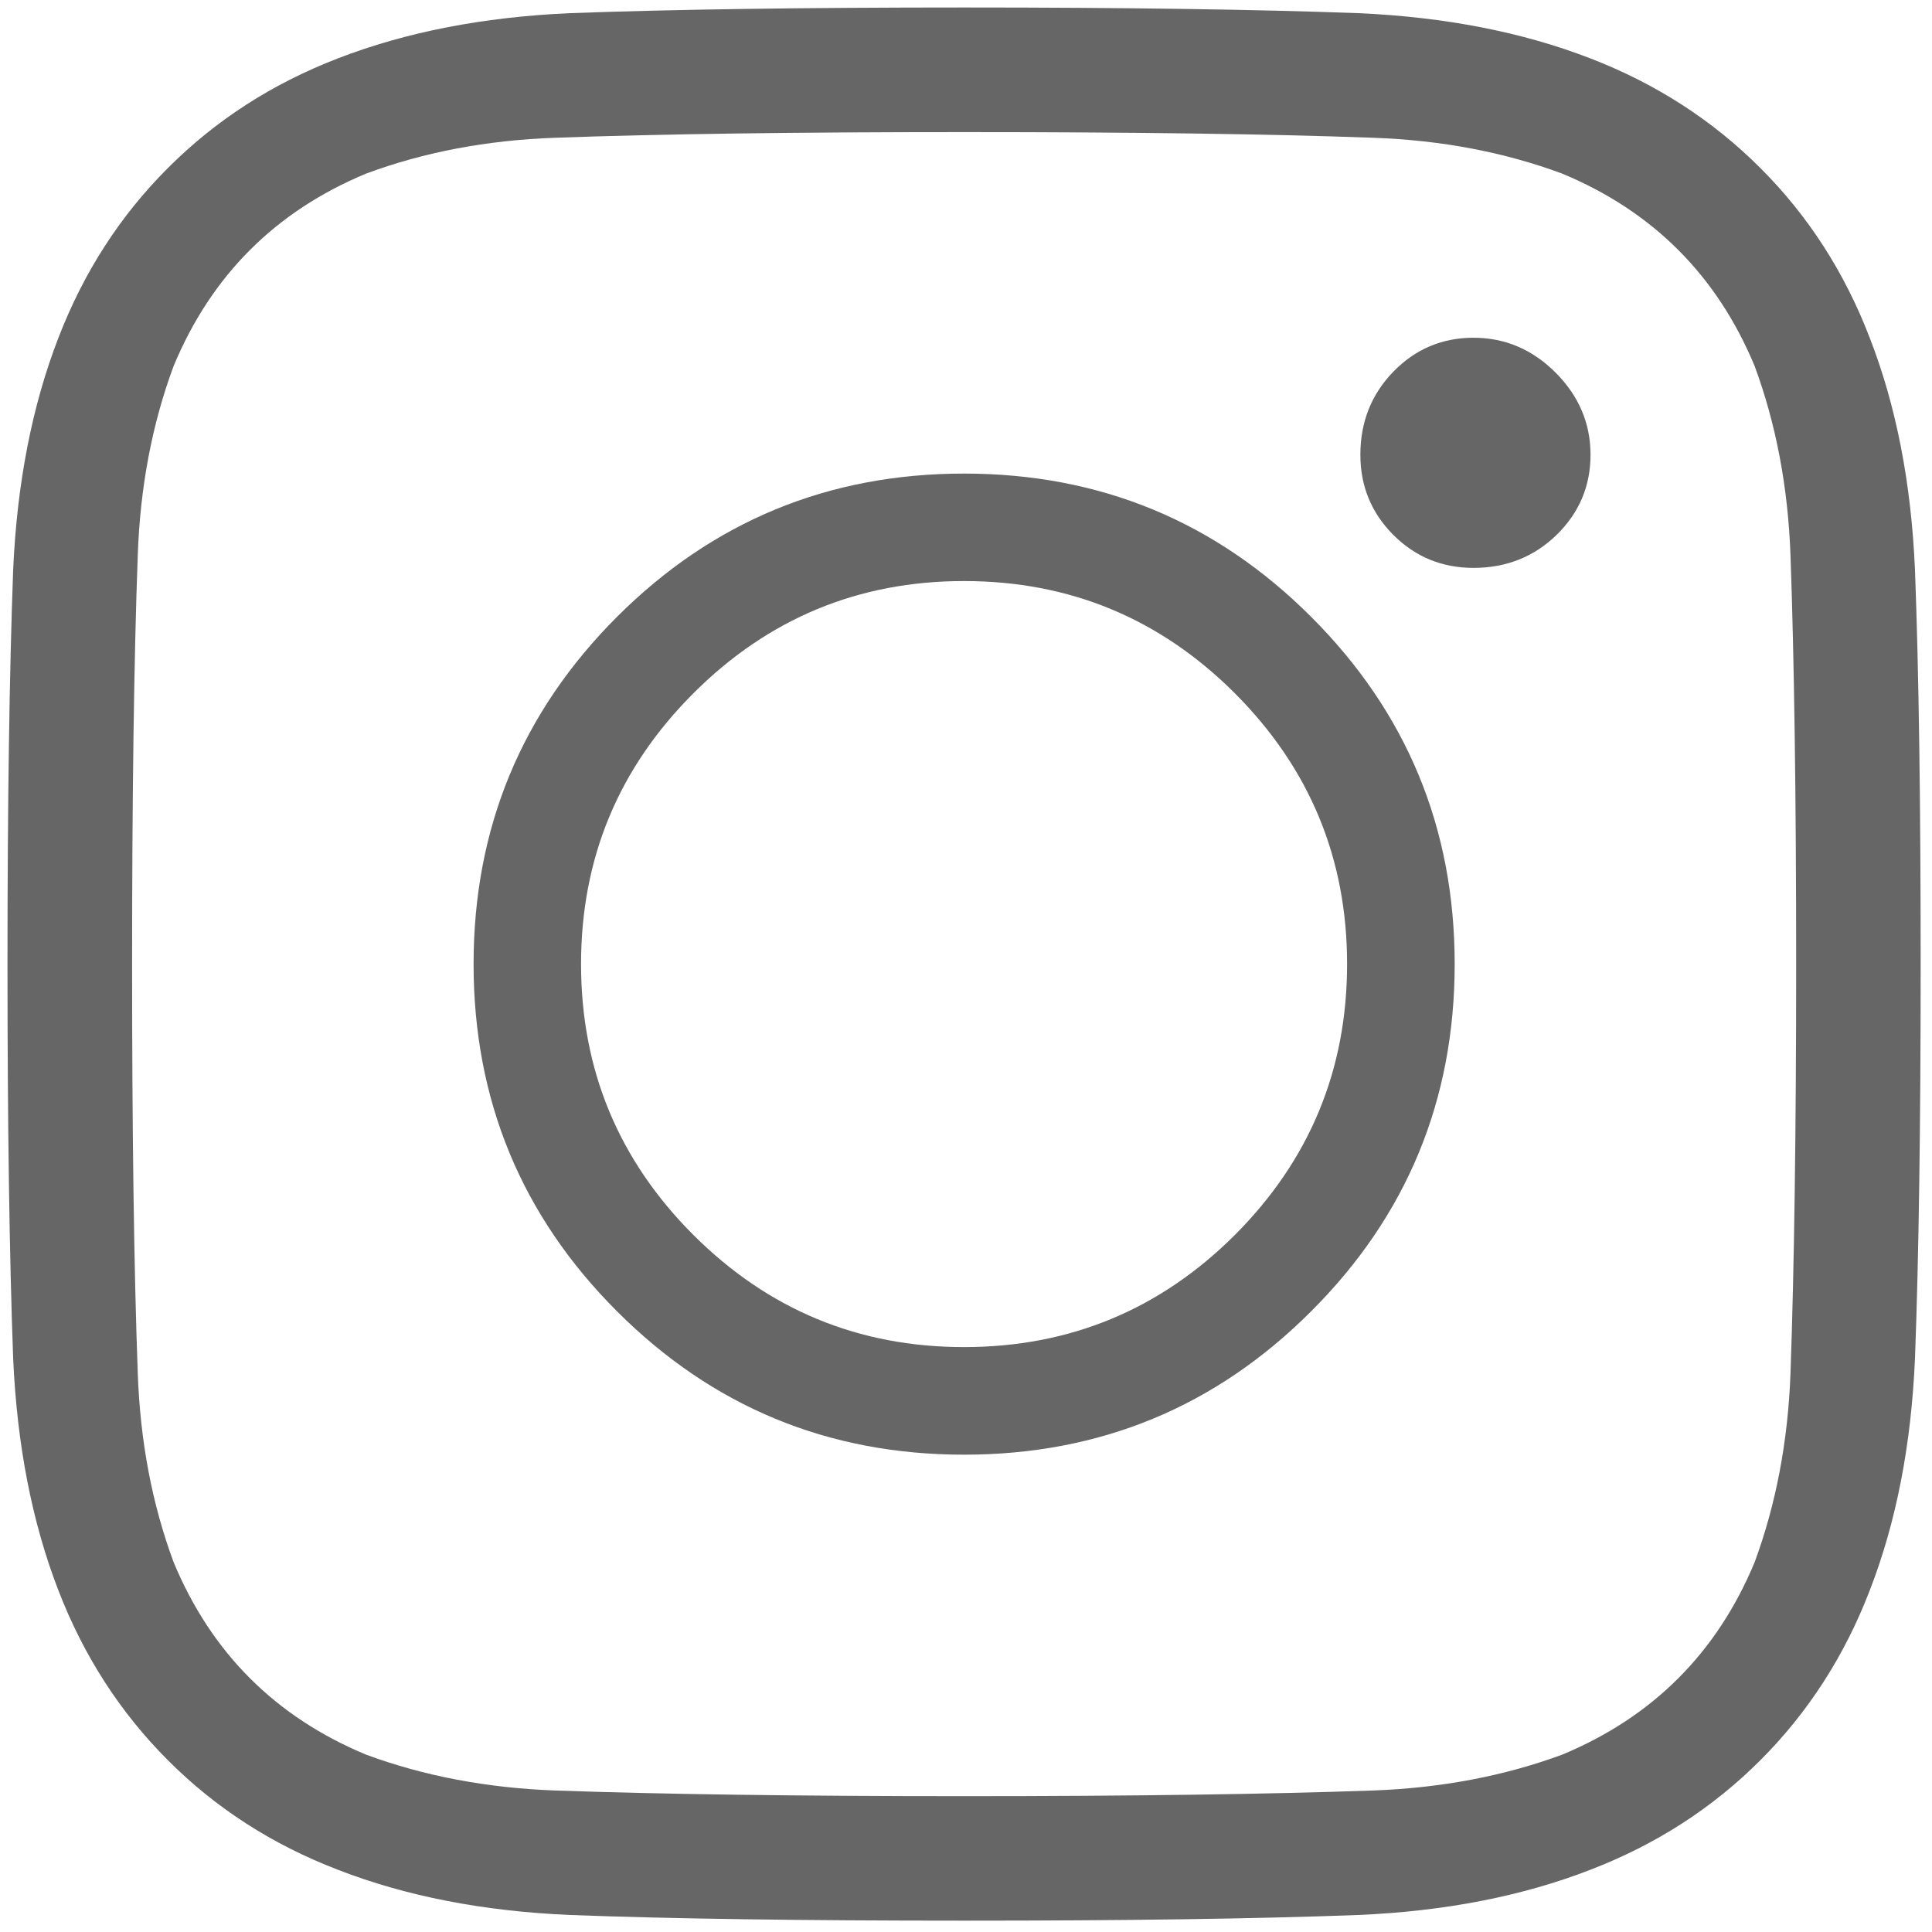
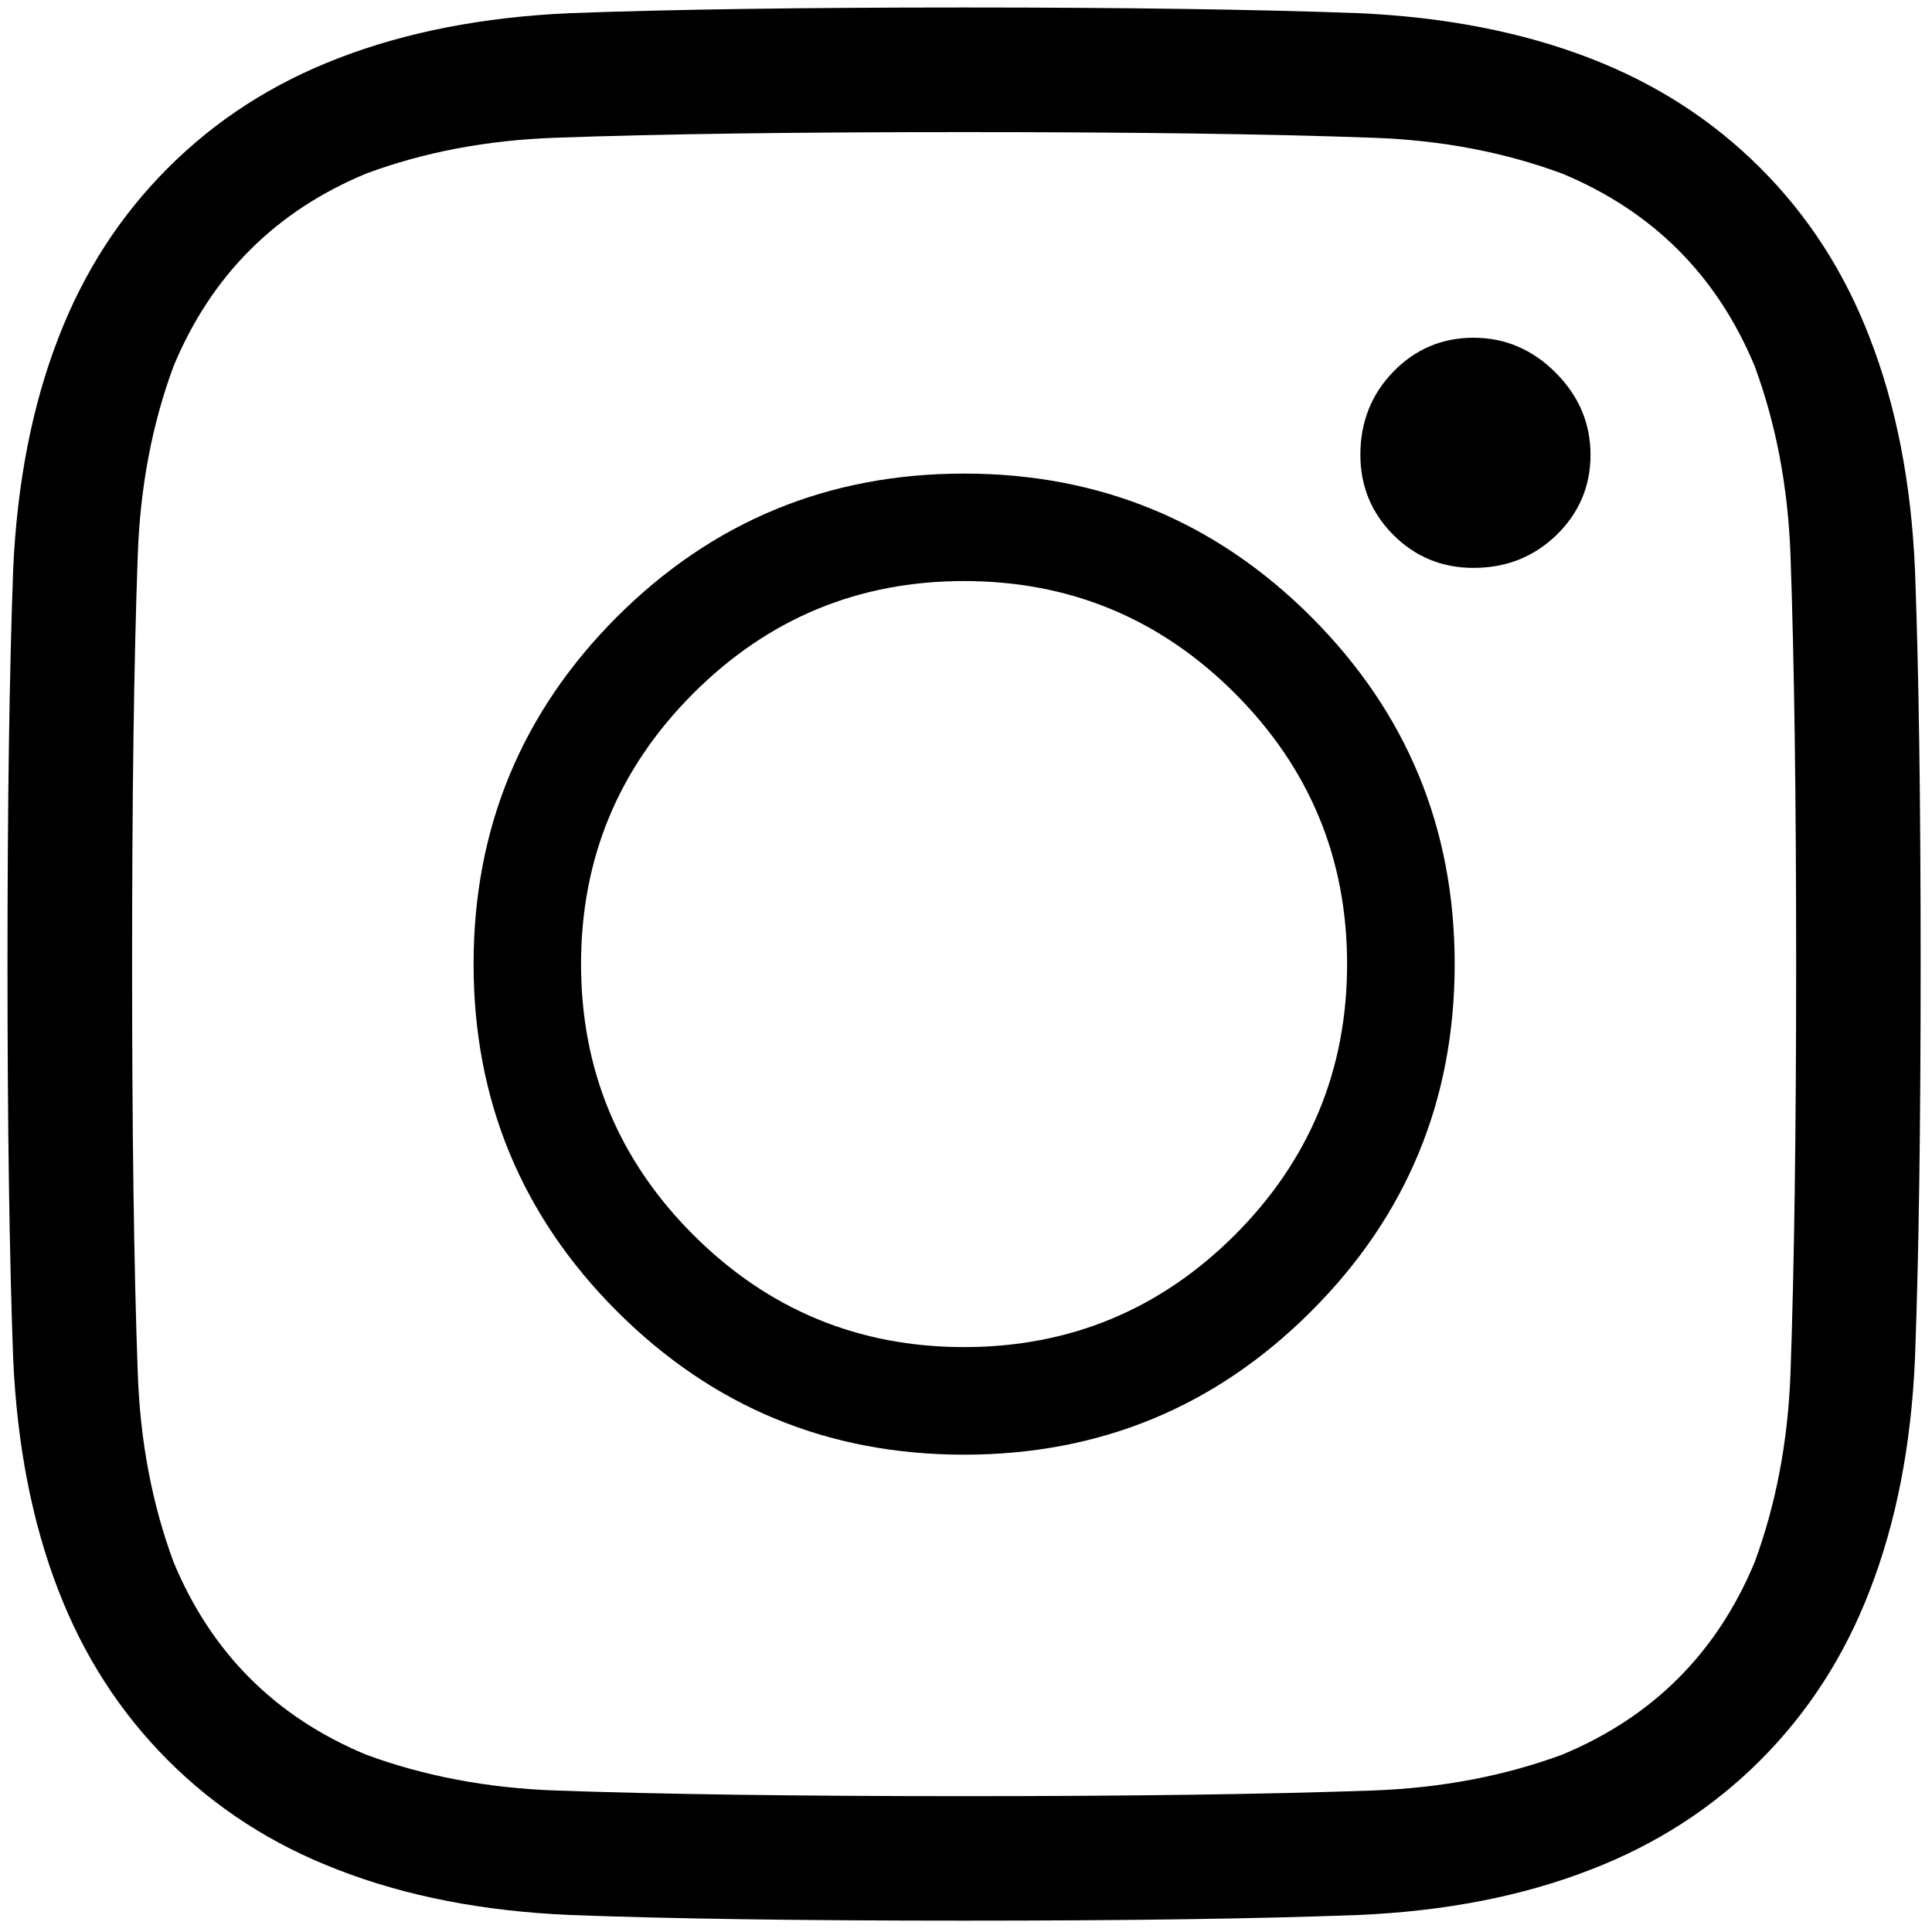
- <svg xmlns="http://www.w3.org/2000/svg" width="16" height="16" viewBox="0 0 16 16" fill="none">
-   <path d="M7.984 0.062C9.318 0.062 10.406 0.078 11.25 0.109C11.969 0.141 12.609 0.266 13.172 0.484C13.713 0.693 14.182 0.995 14.578 1.391C14.974 1.786 15.276 2.255 15.484 2.797C15.703 3.359 15.828 4 15.859 4.719C15.891 5.562 15.906 6.651 15.906 7.984C15.906 9.318 15.891 10.406 15.859 11.25C15.828 11.969 15.703 12.609 15.484 13.172C15.276 13.713 14.974 14.182 14.578 14.578C14.182 14.974 13.713 15.276 13.172 15.484C12.609 15.703 11.969 15.828 11.25 15.859C10.406 15.891 9.318 15.906 7.984 15.906C6.651 15.906 5.562 15.891 4.719 15.859C4 15.828 3.359 15.703 2.797 15.484C2.255 15.276 1.786 14.974 1.391 14.578C0.995 14.182 0.693 13.713 0.484 13.172C0.266 12.609 0.141 11.969 0.109 11.25C0.078 10.406 0.062 9.318 0.062 7.984C0.062 6.651 0.078 5.562 0.109 4.719C0.141 4 0.266 3.359 0.484 2.797C0.693 2.255 0.995 1.786 1.391 1.391C1.786 0.995 2.255 0.693 2.797 0.484C3.359 0.266 4 0.141 4.719 0.109C5.562 0.078 6.651 0.062 7.984 0.062ZM7.984 1.094C6.599 1.094 5.469 1.109 4.594 1.141C4.031 1.161 3.51 1.26 3.031 1.438C2.281 1.75 1.75 2.281 1.438 3.031C1.26 3.51 1.161 4.031 1.141 4.594C1.109 5.469 1.094 6.599 1.094 7.984C1.094 9.37 1.109 10.5 1.141 11.375C1.161 11.938 1.26 12.458 1.438 12.938C1.75 13.688 2.281 14.219 3.031 14.531C3.51 14.708 4.031 14.807 4.594 14.828C5.469 14.859 6.599 14.875 7.984 14.875C9.37 14.875 10.5 14.859 11.375 14.828C11.938 14.807 12.458 14.708 12.938 14.531C13.688 14.219 14.219 13.688 14.531 12.938C14.708 12.458 14.807 11.938 14.828 11.375C14.859 10.5 14.875 9.37 14.875 7.984C14.875 6.599 14.859 5.469 14.828 4.594C14.807 4.031 14.708 3.51 14.531 3.031C14.219 2.281 13.688 1.75 12.938 1.438C12.458 1.26 11.938 1.161 11.375 1.141C10.5 1.109 9.37 1.094 7.984 1.094ZM7.984 11.156C8.859 11.156 9.607 10.846 10.227 10.227C10.846 9.607 11.156 8.859 11.156 7.984C11.156 7.109 10.846 6.362 10.227 5.742C9.607 5.122 8.859 4.812 7.984 4.812C7.109 4.812 6.362 5.122 5.742 5.742C5.122 6.362 4.812 7.109 4.812 7.984C4.812 8.859 5.122 9.607 5.742 10.227C6.362 10.846 7.109 11.156 7.984 11.156ZM7.984 3.922C9.109 3.922 10.068 4.318 10.859 5.109C11.651 5.901 12.047 6.859 12.047 7.984C12.047 9.109 11.651 10.068 10.859 10.859C10.068 11.651 9.109 12.047 7.984 12.047C6.859 12.047 5.901 11.651 5.109 10.859C4.318 10.068 3.922 9.109 3.922 7.984C3.922 6.859 4.318 5.901 5.109 5.109C5.901 4.318 6.859 3.922 7.984 3.922ZM13.172 3.766C13.172 4.026 13.078 4.247 12.891 4.43C12.703 4.612 12.474 4.703 12.203 4.703C11.943 4.703 11.721 4.612 11.539 4.43C11.357 4.247 11.266 4.026 11.266 3.766C11.266 3.495 11.357 3.266 11.539 3.078C11.721 2.891 11.943 2.797 12.203 2.797C12.463 2.797 12.69 2.893 12.883 3.086C13.075 3.279 13.172 3.505 13.172 3.766Z" fill="#666666" />
+ <svg viewBox="0 0 16 16">
+   <path d="M7.984 0.062C9.318 0.062 10.406 0.078 11.25 0.109C11.969 0.141 12.609 0.266 13.172 0.484C13.713 0.693 14.182 0.995 14.578 1.391C14.974 1.786 15.276 2.255 15.484 2.797C15.703 3.359 15.828 4 15.859 4.719C15.891 5.562 15.906 6.651 15.906 7.984C15.906 9.318 15.891 10.406 15.859 11.25C15.828 11.969 15.703 12.609 15.484 13.172C15.276 13.713 14.974 14.182 14.578 14.578C14.182 14.974 13.713 15.276 13.172 15.484C12.609 15.703 11.969 15.828 11.25 15.859C10.406 15.891 9.318 15.906 7.984 15.906C6.651 15.906 5.562 15.891 4.719 15.859C4 15.828 3.359 15.703 2.797 15.484C2.255 15.276 1.786 14.974 1.391 14.578C0.995 14.182 0.693 13.713 0.484 13.172C0.266 12.609 0.141 11.969 0.109 11.25C0.078 10.406 0.062 9.318 0.062 7.984C0.062 6.651 0.078 5.562 0.109 4.719C0.141 4 0.266 3.359 0.484 2.797C0.693 2.255 0.995 1.786 1.391 1.391C1.786 0.995 2.255 0.693 2.797 0.484C3.359 0.266 4 0.141 4.719 0.109C5.562 0.078 6.651 0.062 7.984 0.062ZM7.984 1.094C6.599 1.094 5.469 1.109 4.594 1.141C4.031 1.161 3.51 1.26 3.031 1.438C2.281 1.75 1.75 2.281 1.438 3.031C1.26 3.51 1.161 4.031 1.141 4.594C1.109 5.469 1.094 6.599 1.094 7.984C1.094 9.37 1.109 10.5 1.141 11.375C1.161 11.938 1.26 12.458 1.438 12.938C1.75 13.688 2.281 14.219 3.031 14.531C3.51 14.708 4.031 14.807 4.594 14.828C5.469 14.859 6.599 14.875 7.984 14.875C9.37 14.875 10.5 14.859 11.375 14.828C11.938 14.807 12.458 14.708 12.938 14.531C13.688 14.219 14.219 13.688 14.531 12.938C14.708 12.458 14.807 11.938 14.828 11.375C14.859 10.5 14.875 9.37 14.875 7.984C14.875 6.599 14.859 5.469 14.828 4.594C14.807 4.031 14.708 3.51 14.531 3.031C14.219 2.281 13.688 1.75 12.938 1.438C12.458 1.26 11.938 1.161 11.375 1.141C10.5 1.109 9.37 1.094 7.984 1.094ZM7.984 11.156C8.859 11.156 9.607 10.846 10.227 10.227C10.846 9.607 11.156 8.859 11.156 7.984C11.156 7.109 10.846 6.362 10.227 5.742C9.607 5.122 8.859 4.812 7.984 4.812C7.109 4.812 6.362 5.122 5.742 5.742C5.122 6.362 4.812 7.109 4.812 7.984C4.812 8.859 5.122 9.607 5.742 10.227C6.362 10.846 7.109 11.156 7.984 11.156ZM7.984 3.922C9.109 3.922 10.068 4.318 10.859 5.109C11.651 5.901 12.047 6.859 12.047 7.984C12.047 9.109 11.651 10.068 10.859 10.859C10.068 11.651 9.109 12.047 7.984 12.047C6.859 12.047 5.901 11.651 5.109 10.859C4.318 10.068 3.922 9.109 3.922 7.984C3.922 6.859 4.318 5.901 5.109 5.109C5.901 4.318 6.859 3.922 7.984 3.922ZM13.172 3.766C13.172 4.026 13.078 4.247 12.891 4.43C12.703 4.612 12.474 4.703 12.203 4.703C11.943 4.703 11.721 4.612 11.539 4.43C11.357 4.247 11.266 4.026 11.266 3.766C11.266 3.495 11.357 3.266 11.539 3.078C11.721 2.891 11.943 2.797 12.203 2.797C12.463 2.797 12.69 2.893 12.883 3.086C13.075 3.279 13.172 3.505 13.172 3.766Z" fill="" />
</svg>
